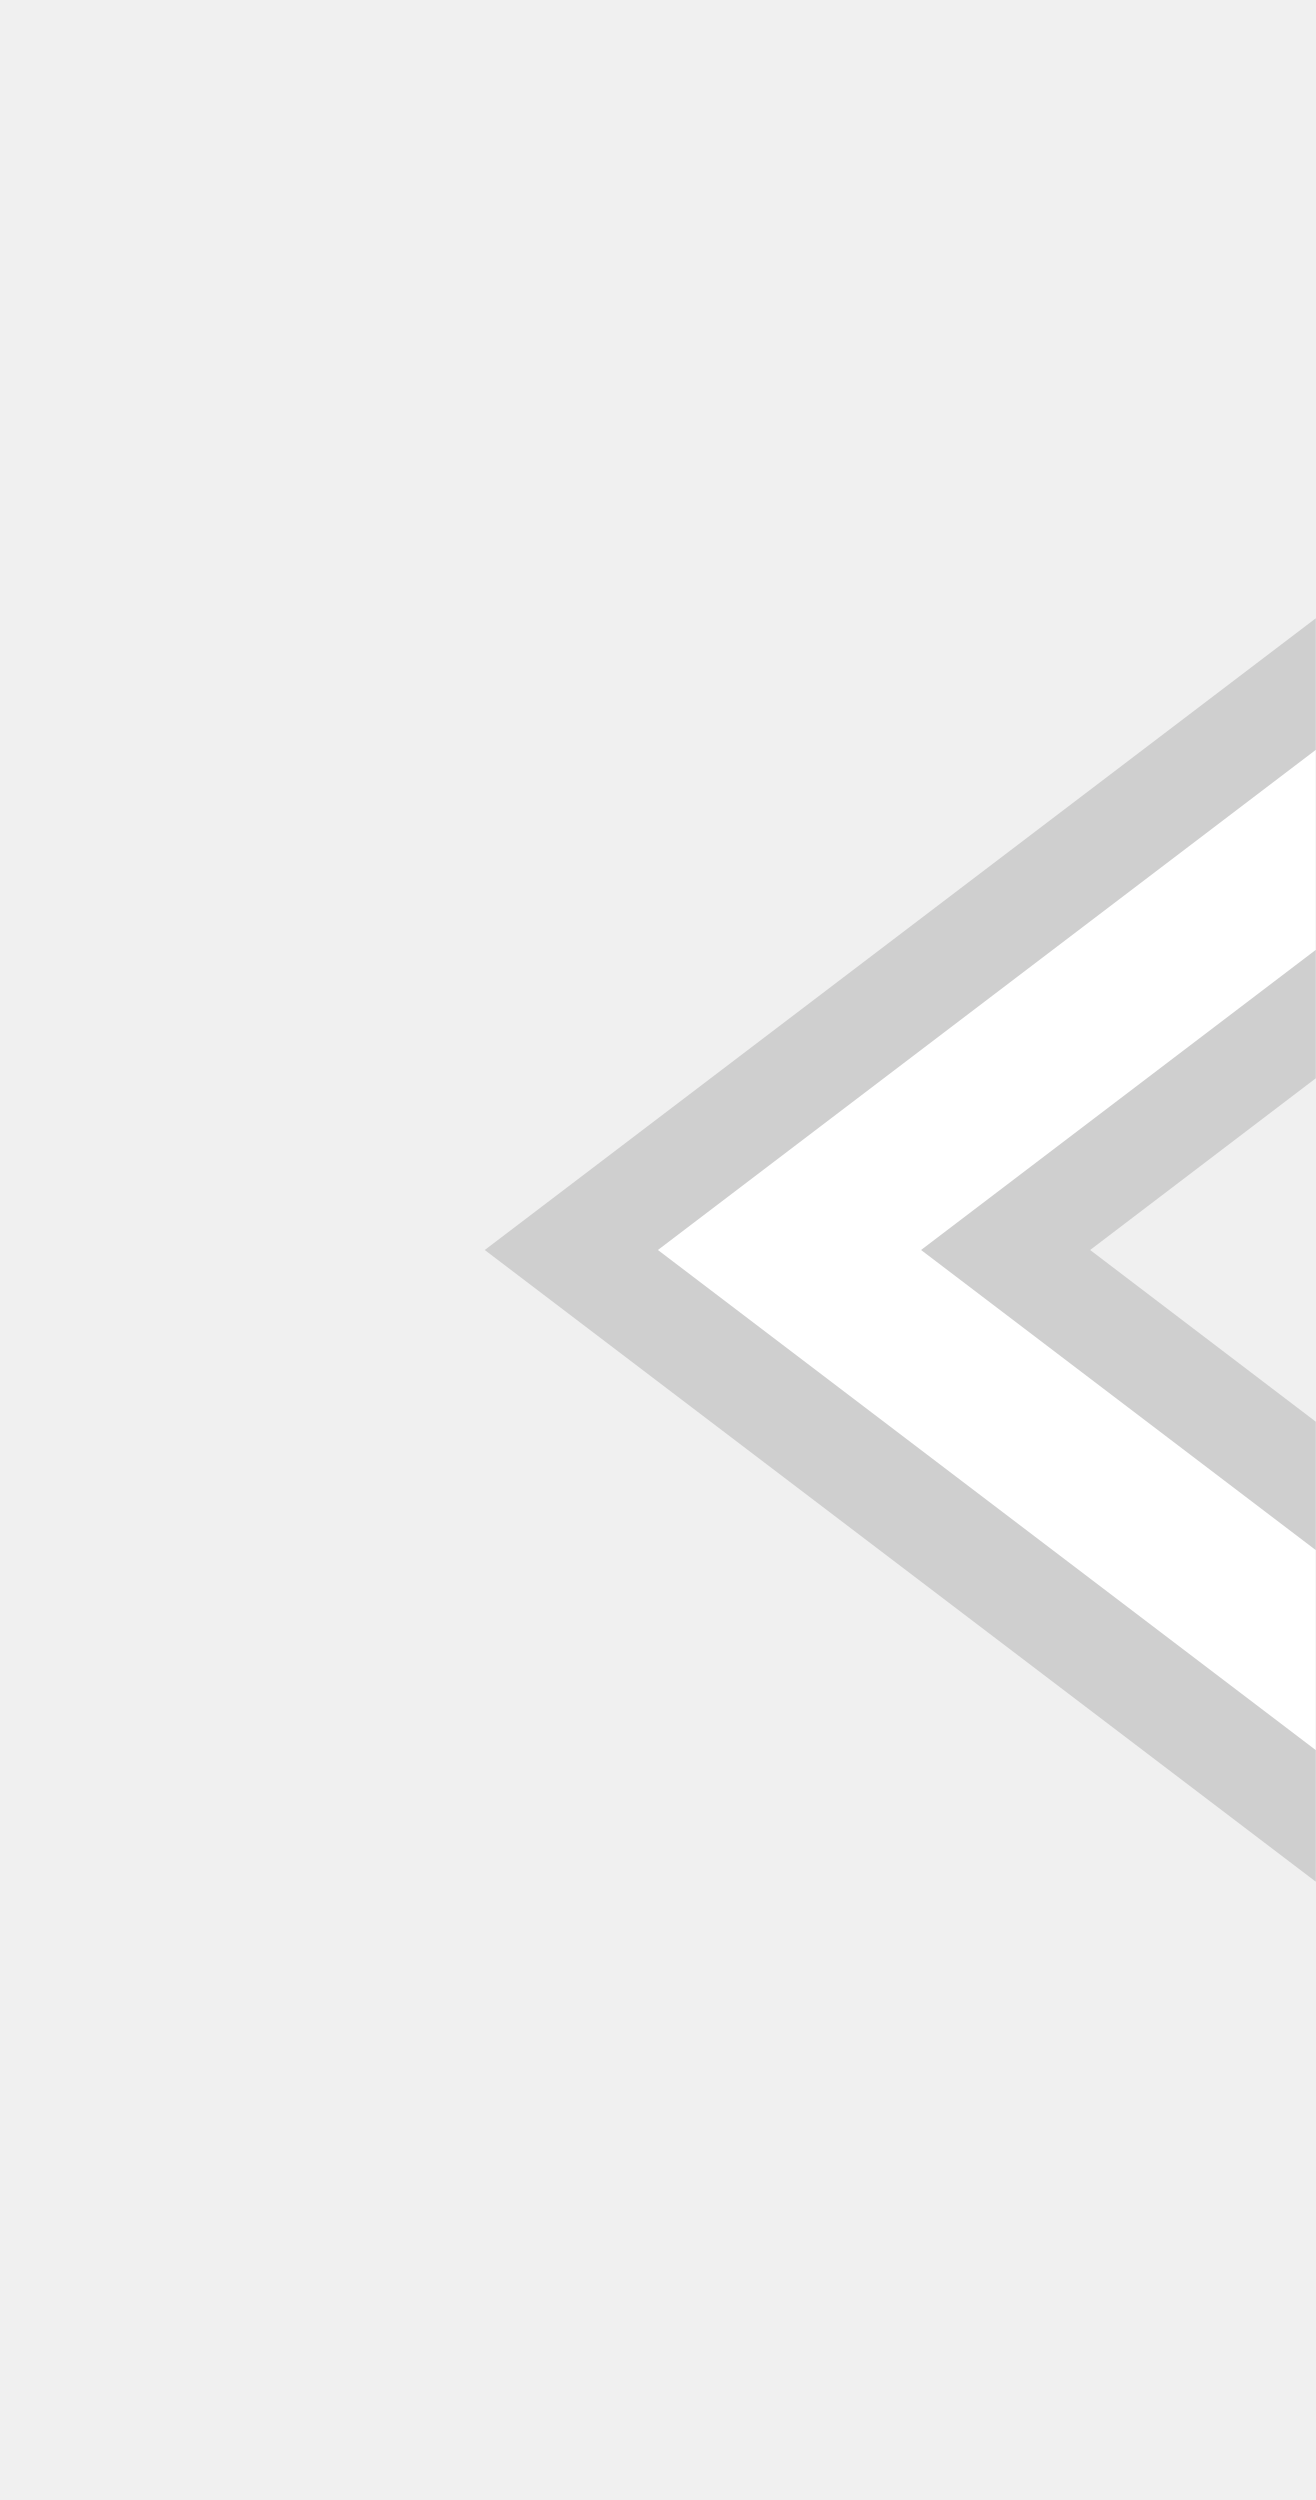
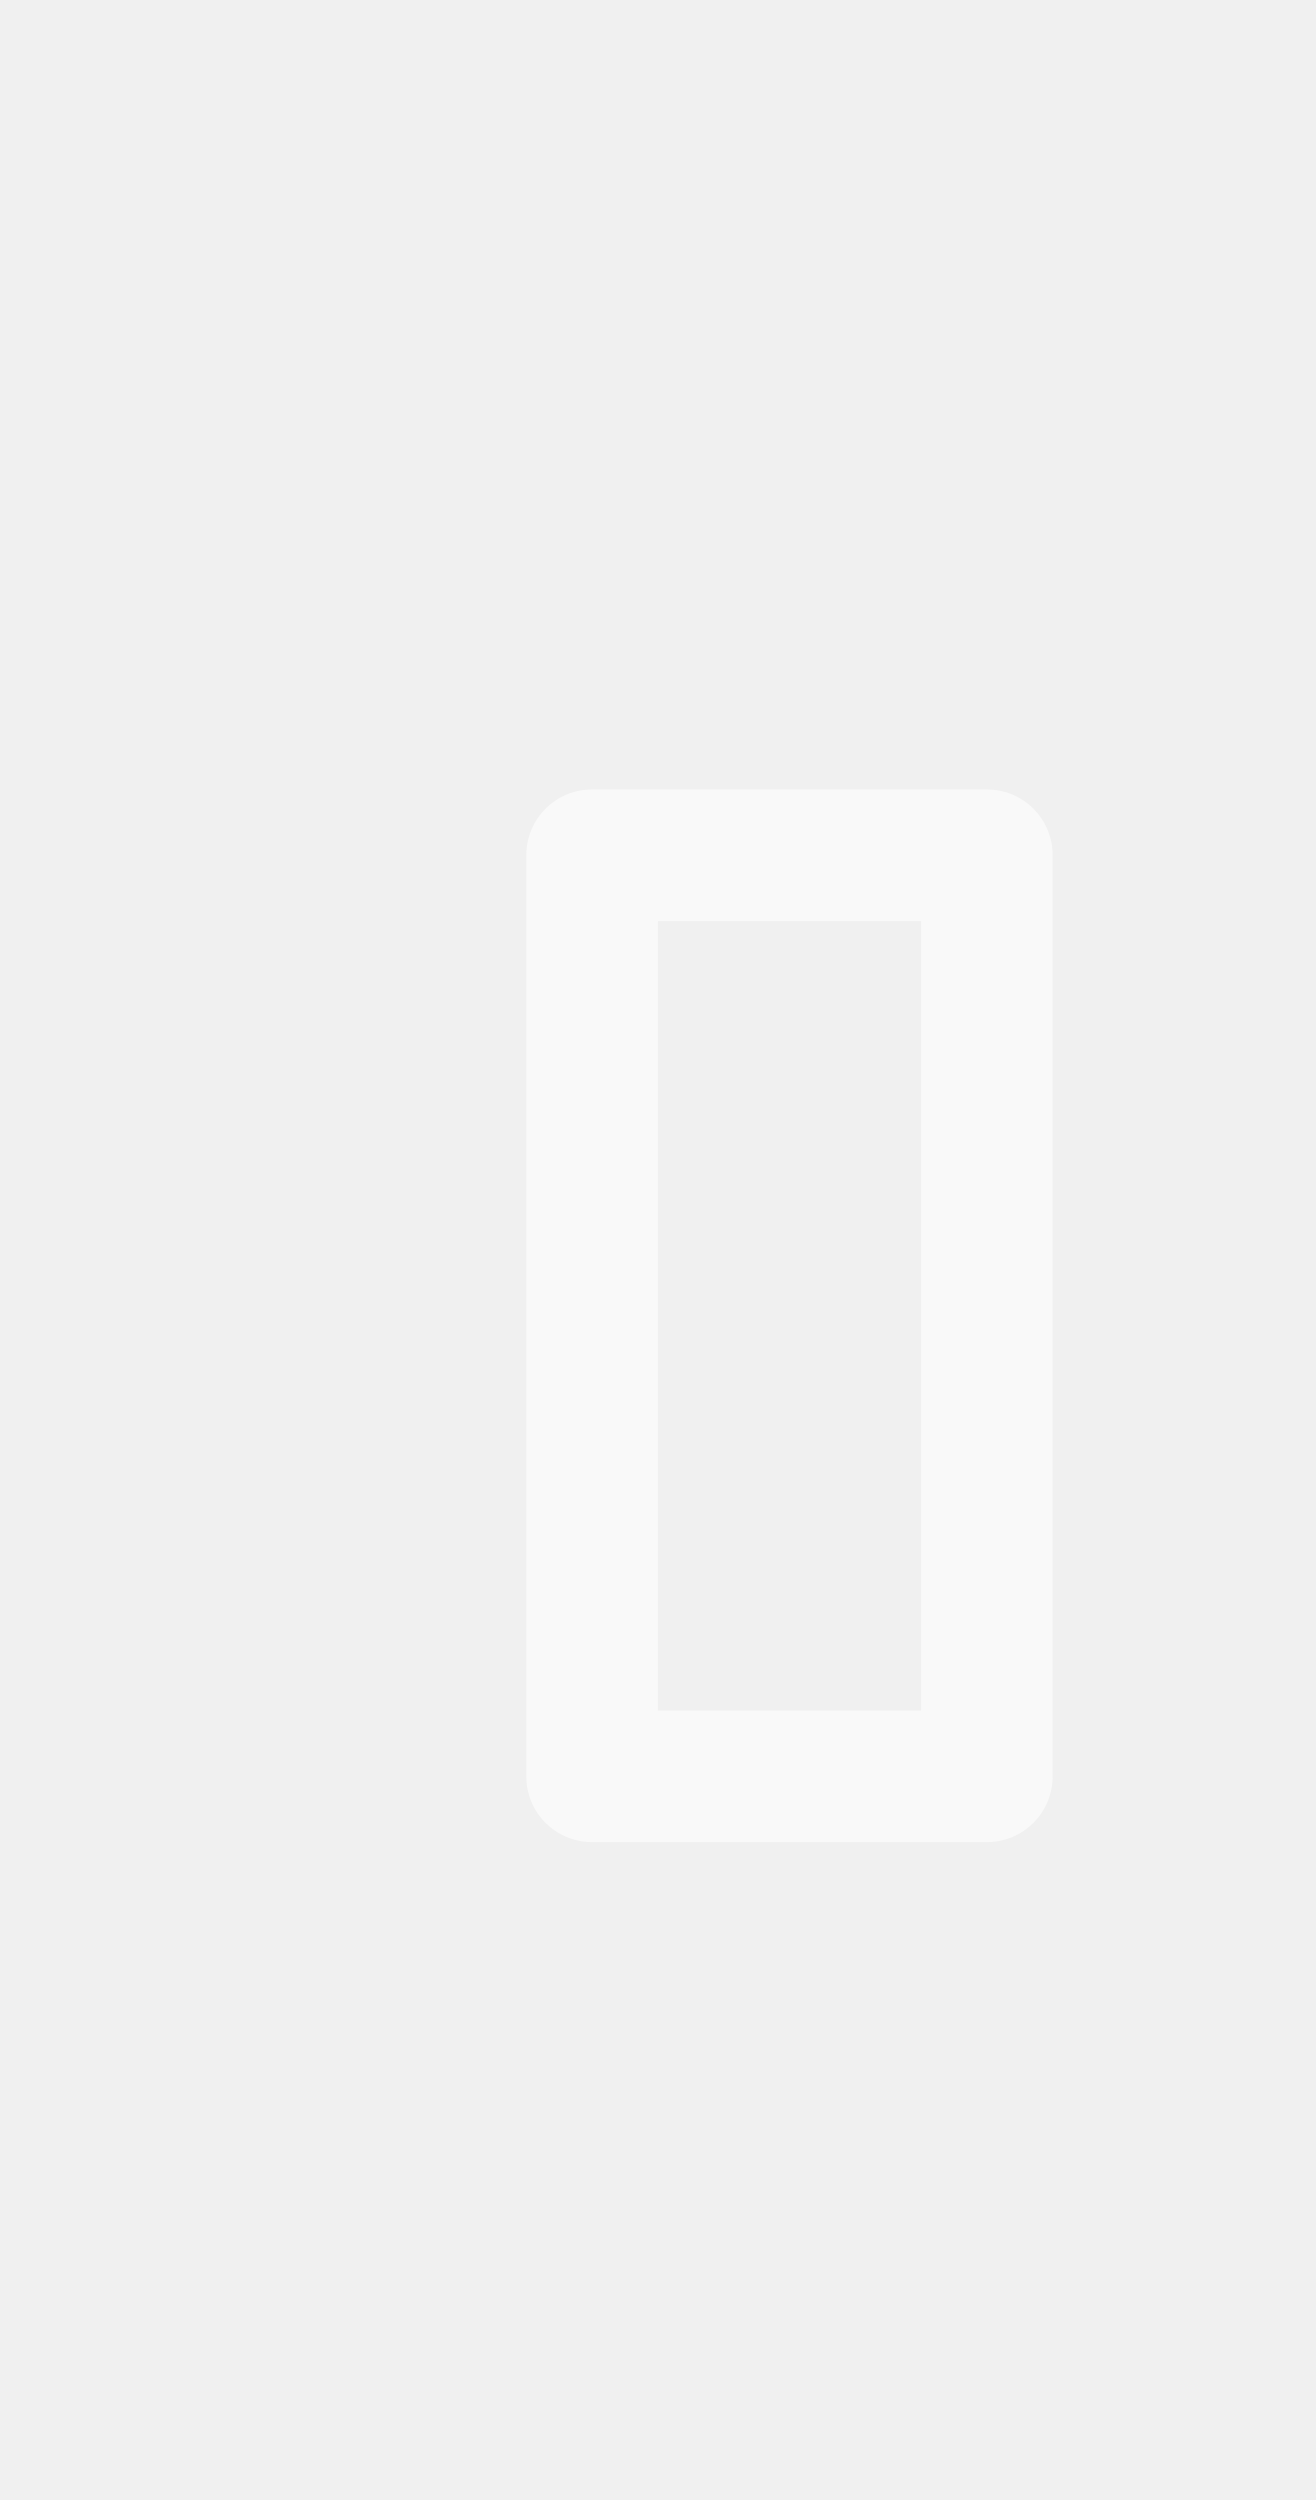
- <svg xmlns="http://www.w3.org/2000/svg" width="10" height="19" id="svg2" version="1.1">
-   <defs id="defs4">
-     <clipPath clipPathUnits="userSpaceOnUse" id="clipPath4069">
-       <rect style="opacity:0.12;color:#000000;fill:#ff00ff;fill-opacity:1;fill-rule:nonzero;stroke:none;stroke-width:1;marker:none;visibility:visible;display:inline;overflow:visible;enable-background:accumulate" id="rect4071" width="10" height="19" x="20" y="1033.362" />
+ <svg xmlns="http://www.w3.org/2000/svg" width="10" height="19">
+   <defs>
+     <clipPath>
+       <rect width="10" height="19" x="20" y="1033.36" opacity="0.12" fill="#ff00ff" color="#000000" />
    </clipPath>
  </defs>
-   <g id="layer1" transform="translate(0,-1033.362)">
-     <path style="opacity:0.14;color:#000000;fill:#000000;fill-opacity:1;fill-rule:nonzero;stroke:none;stroke-width:1;marker:none;visibility:visible;display:inline;overflow:visible;enable-background:accumulate" d="m 10,1038.061 0,3.496 -1.715,1.305 1.715,1.305 0,3.496 -6.316,-4.801 L 10,1038.061 Z" id="path5726" />
-     <path style="color:#000000;fill:#ffffff;fill-opacity:1;fill-rule:nonzero;stroke:none;stroke-width:1;marker:none;visibility:visible;display:inline;overflow:visible;enable-background:accumulate" d="m 10,1039.061 0,1.52 -3,2.281 3,2.281 0,1.52 -5,-3.801 5,-3.801 z" id="path4097" />
+   <g transform="translate(0,-1033.362)">
+     <path d="m 4.5,1039.362 c -0.277,0 -0.5,0.223 -0.5,0.5 l 0,7 c 0,0.277 0.223,0.5 0.5,0.5 l 3,0 c 0.277,0 0.5,-0.223 0.5,-0.5 l 0,-7 c 0,-0.277 -0.223,-0.5 -0.5,-0.5 l -3,0 z m 0.5,1 2,0 0,6 -2,0 0,-6 z" fill="#f9f9f9" />
  </g>
</svg>
